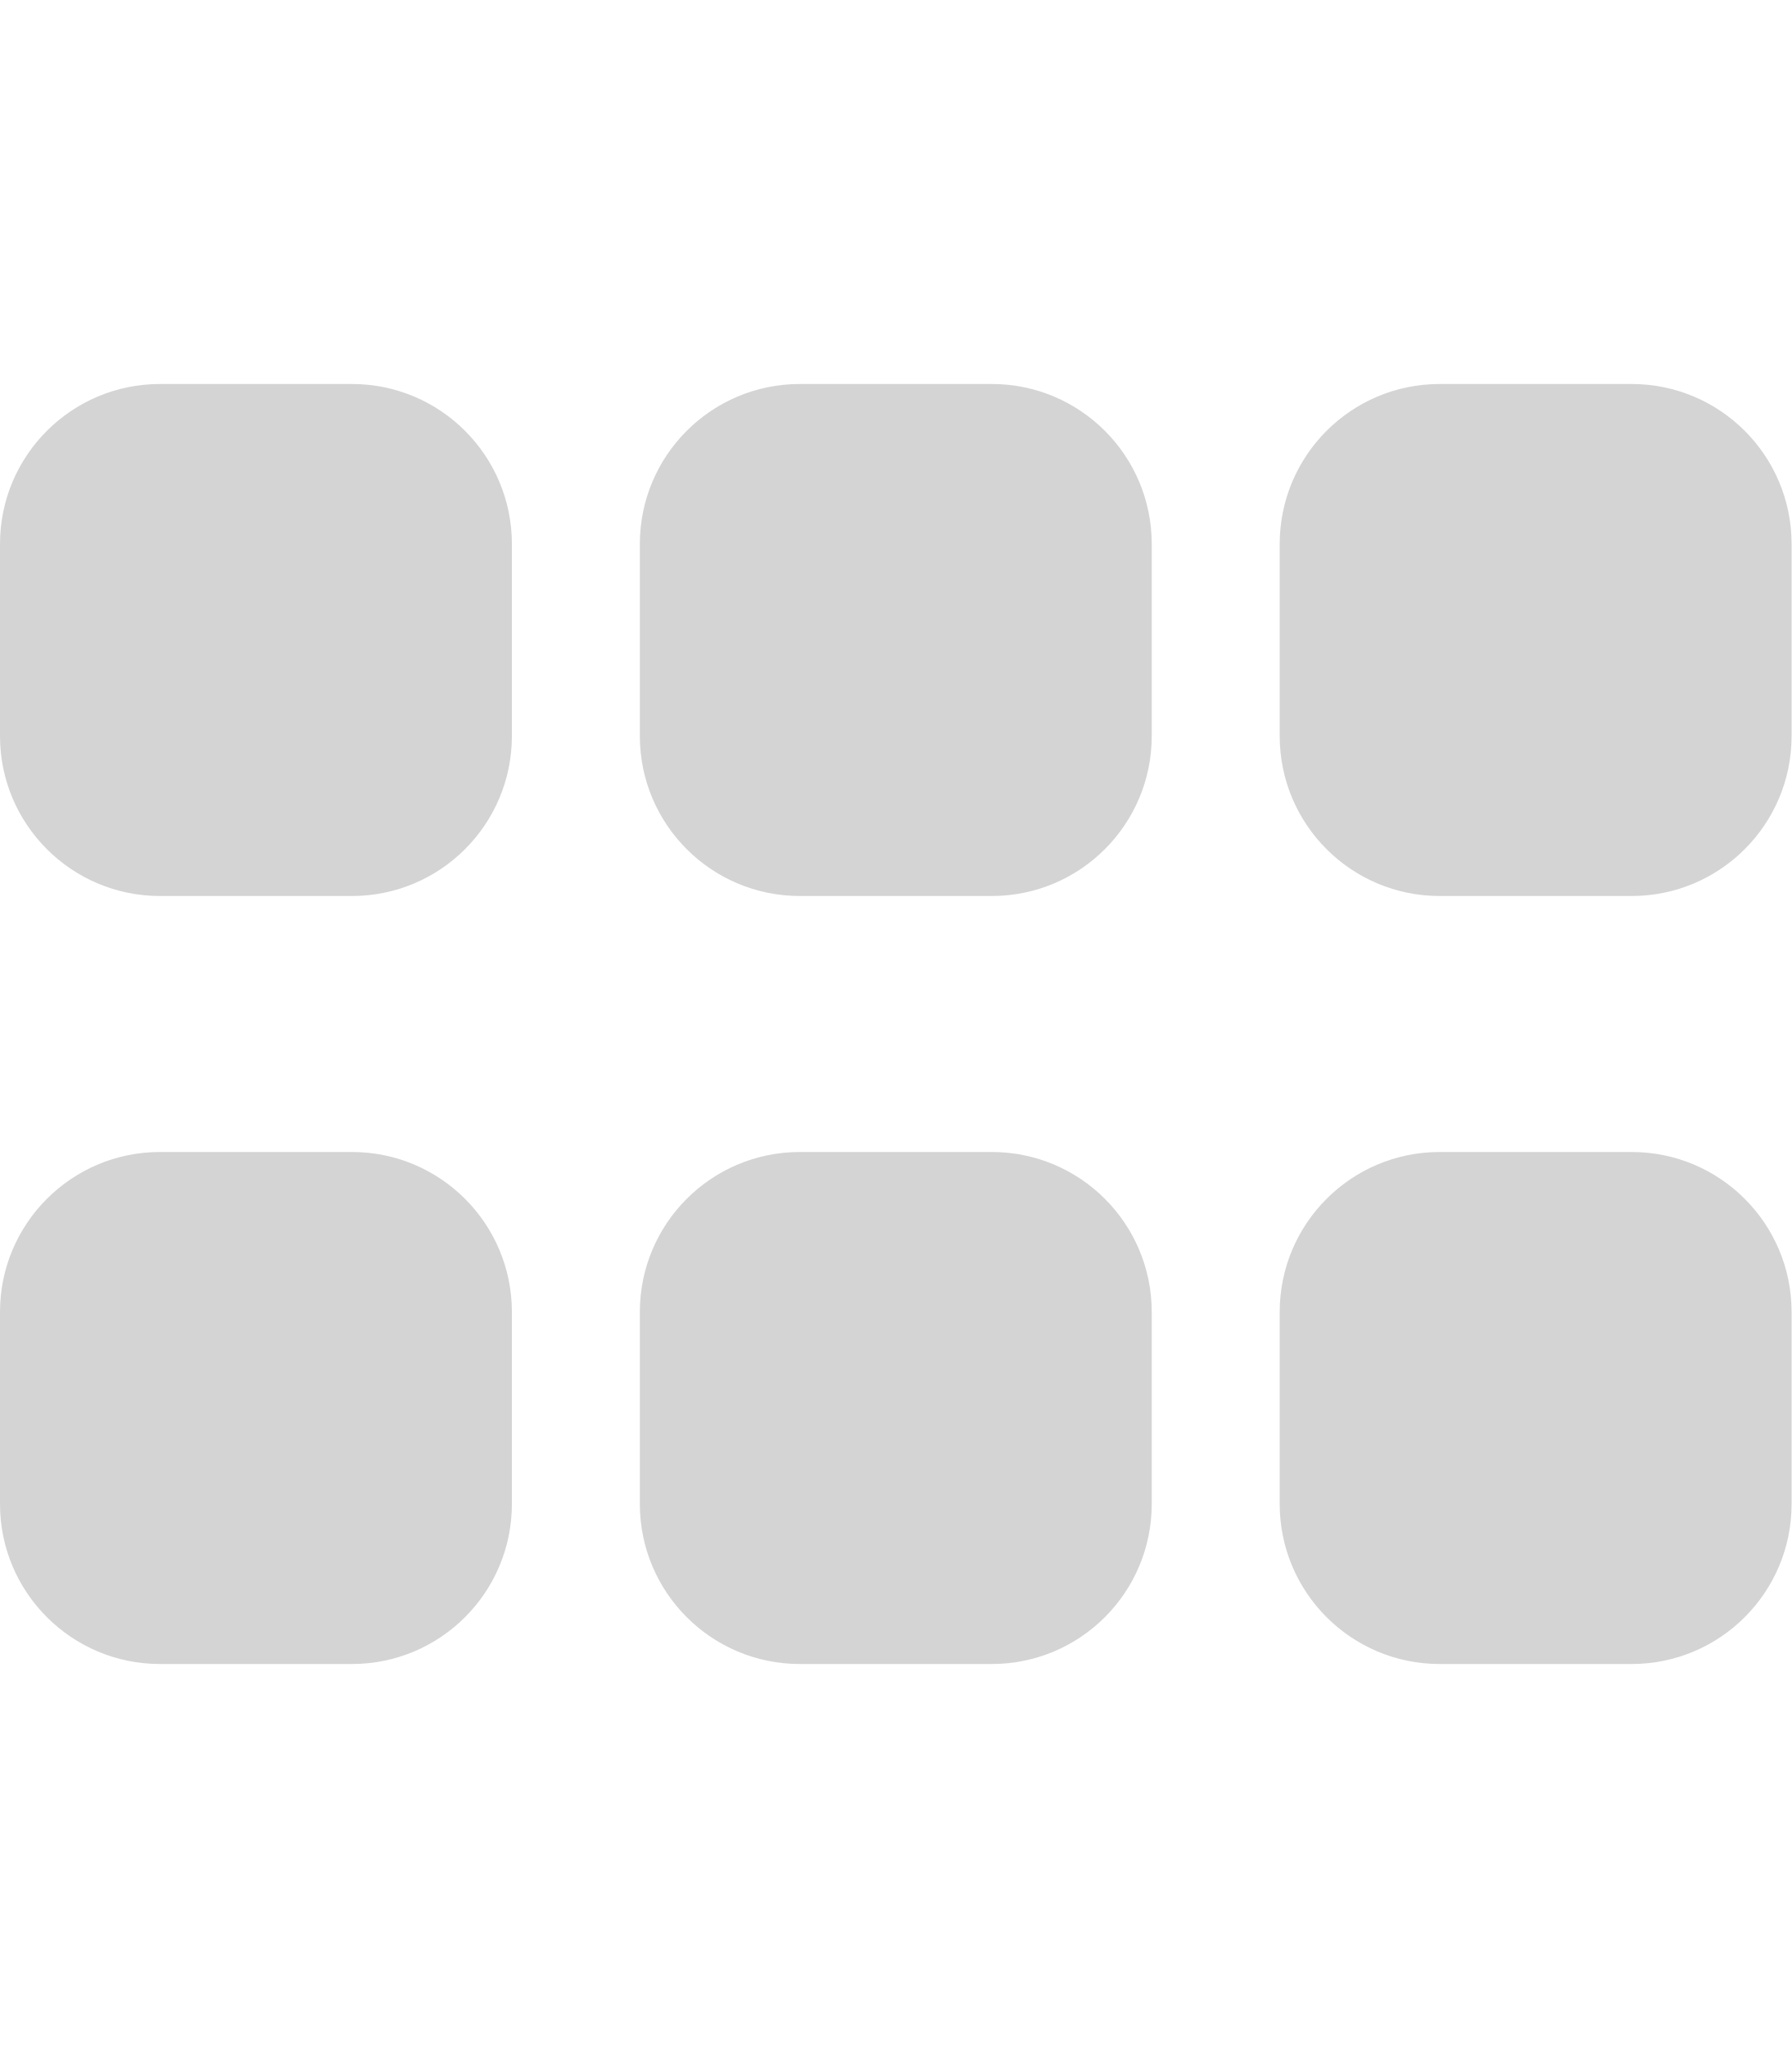
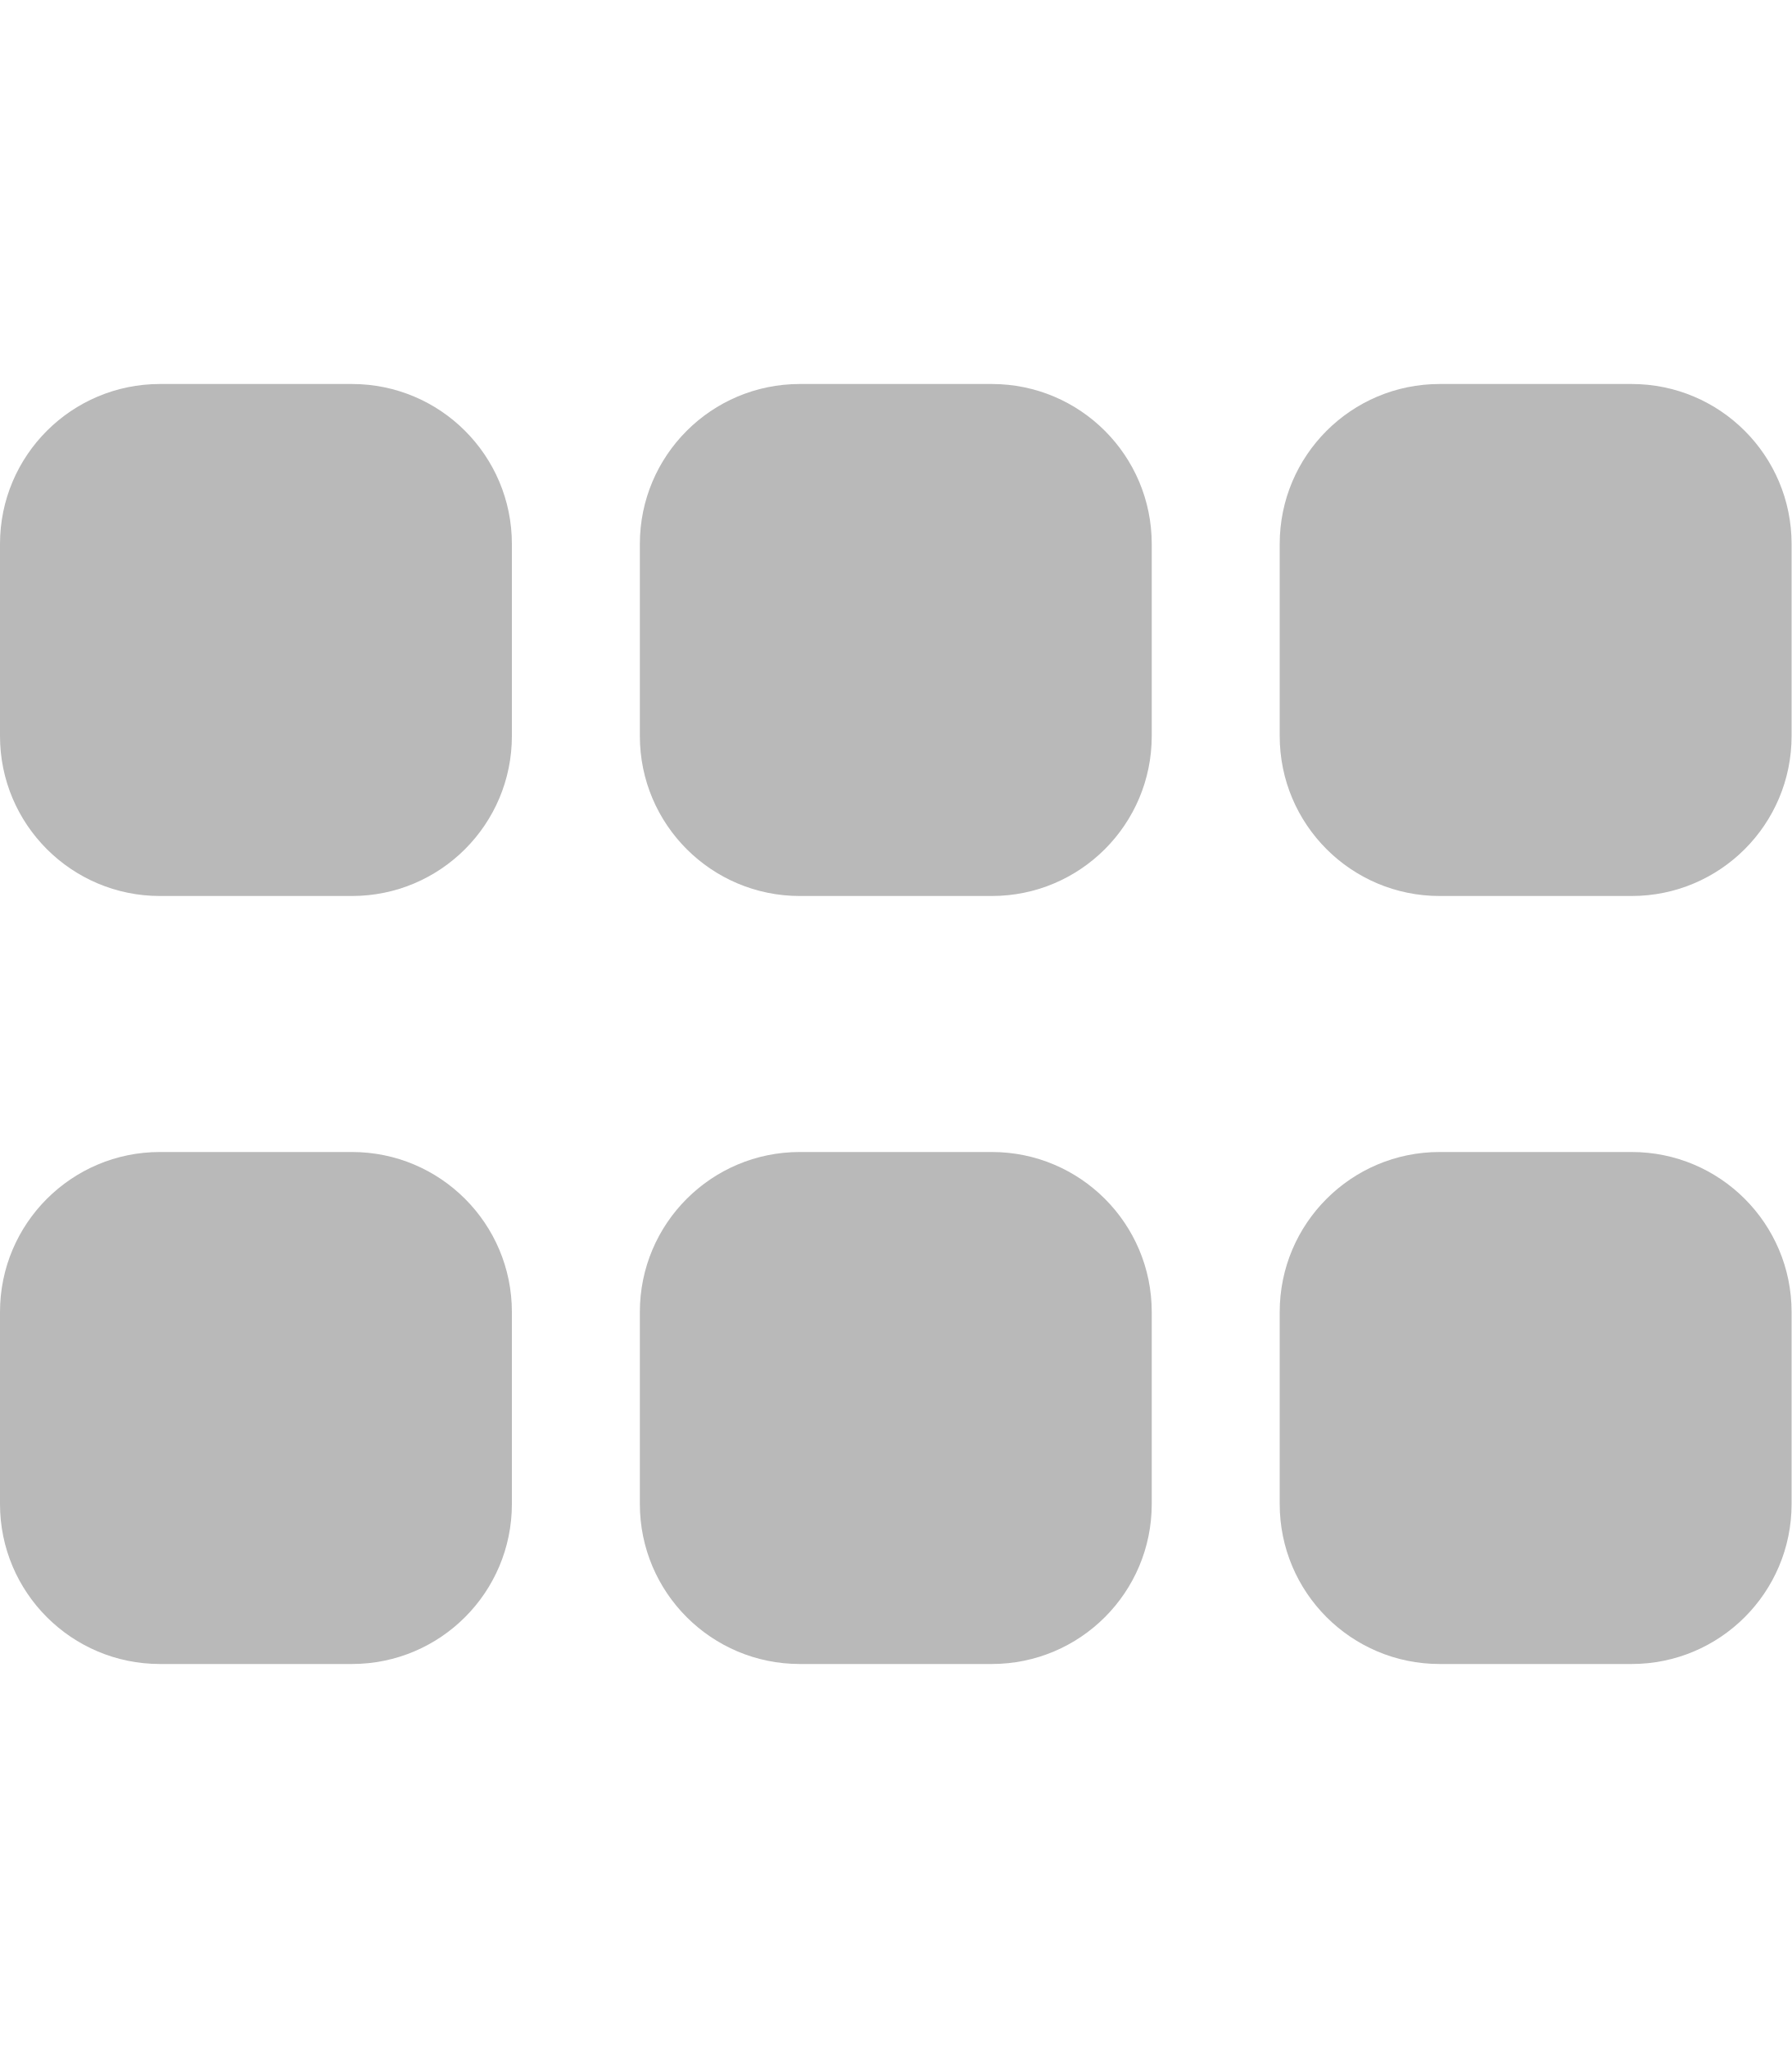
<svg xmlns="http://www.w3.org/2000/svg" viewBox="0 0 448 512">
-   <path d="M128 184C128 206.1 110.1 224 88 224H40C17.91 224 0 206.1 0 184V136C0 113.9 17.91 96 40 96H88C110.1 96 128 113.9 128 136V184zM128 376C128 398.1 110.1 416 88 416H40C17.91 416 0 398.1 0 376V328C0 305.9 17.91 288 40 288H88C110.1 288 128 305.9 128 328V376zM160 136C160 113.9 177.9 96 200 96H248C270.1 96 288 113.9 288 136V184C288 206.1 270.1 224 248 224H200C177.9 224 160 206.1 160 184V136zM288 376C288 398.1 270.1 416 248 416H200C177.9 416 160 398.1 160 376V328C160 305.9 177.9 288 200 288H248C270.1 288 288 305.9 288 328V376zM320 136C320 113.9 337.9 96 360 96H408C430.1 96 448 113.9 448 136V184C448 206.1 430.1 224 408 224H360C337.9 224 320 206.1 320 184V136zM448 376C448 398.1 430.1 416 408 416H360C337.9 416 320 398.1 320 376V328C320 305.9 337.9 288 360 288H408C430.1 288 448 305.9 448 328V376z" fill="#d4d4d4" />
+   <path d="M128 184C128 206.1 110.1 224 88 224H40C17.91 224 0 206.1 0 184V136C0 113.9 17.91 96 40 96H88C110.1 96 128 113.9 128 136V184zM128 376C128 398.1 110.1 416 88 416H40C17.91 416 0 398.1 0 376V328C0 305.9 17.91 288 40 288H88C110.1 288 128 305.9 128 328V376zM160 136C160 113.9 177.9 96 200 96H248C270.1 96 288 113.9 288 136V184C288 206.1 270.1 224 248 224H200C177.9 224 160 206.1 160 184V136zM288 376C288 398.1 270.1 416 248 416H200C177.9 416 160 398.1 160 376V328C160 305.9 177.9 288 200 288H248C270.1 288 288 305.9 288 328V376zM320 136C320 113.9 337.9 96 360 96H408C430.1 96 448 113.9 448 136V184C448 206.1 430.1 224 408 224H360C337.9 224 320 206.1 320 184V136zM448 376C448 398.1 430.1 416 408 416H360C337.9 416 320 398.1 320 376V328C320 305.9 337.9 288 360 288H408C430.1 288 448 305.9 448 328V376z" fill="#b9b9b9" />
</svg>
